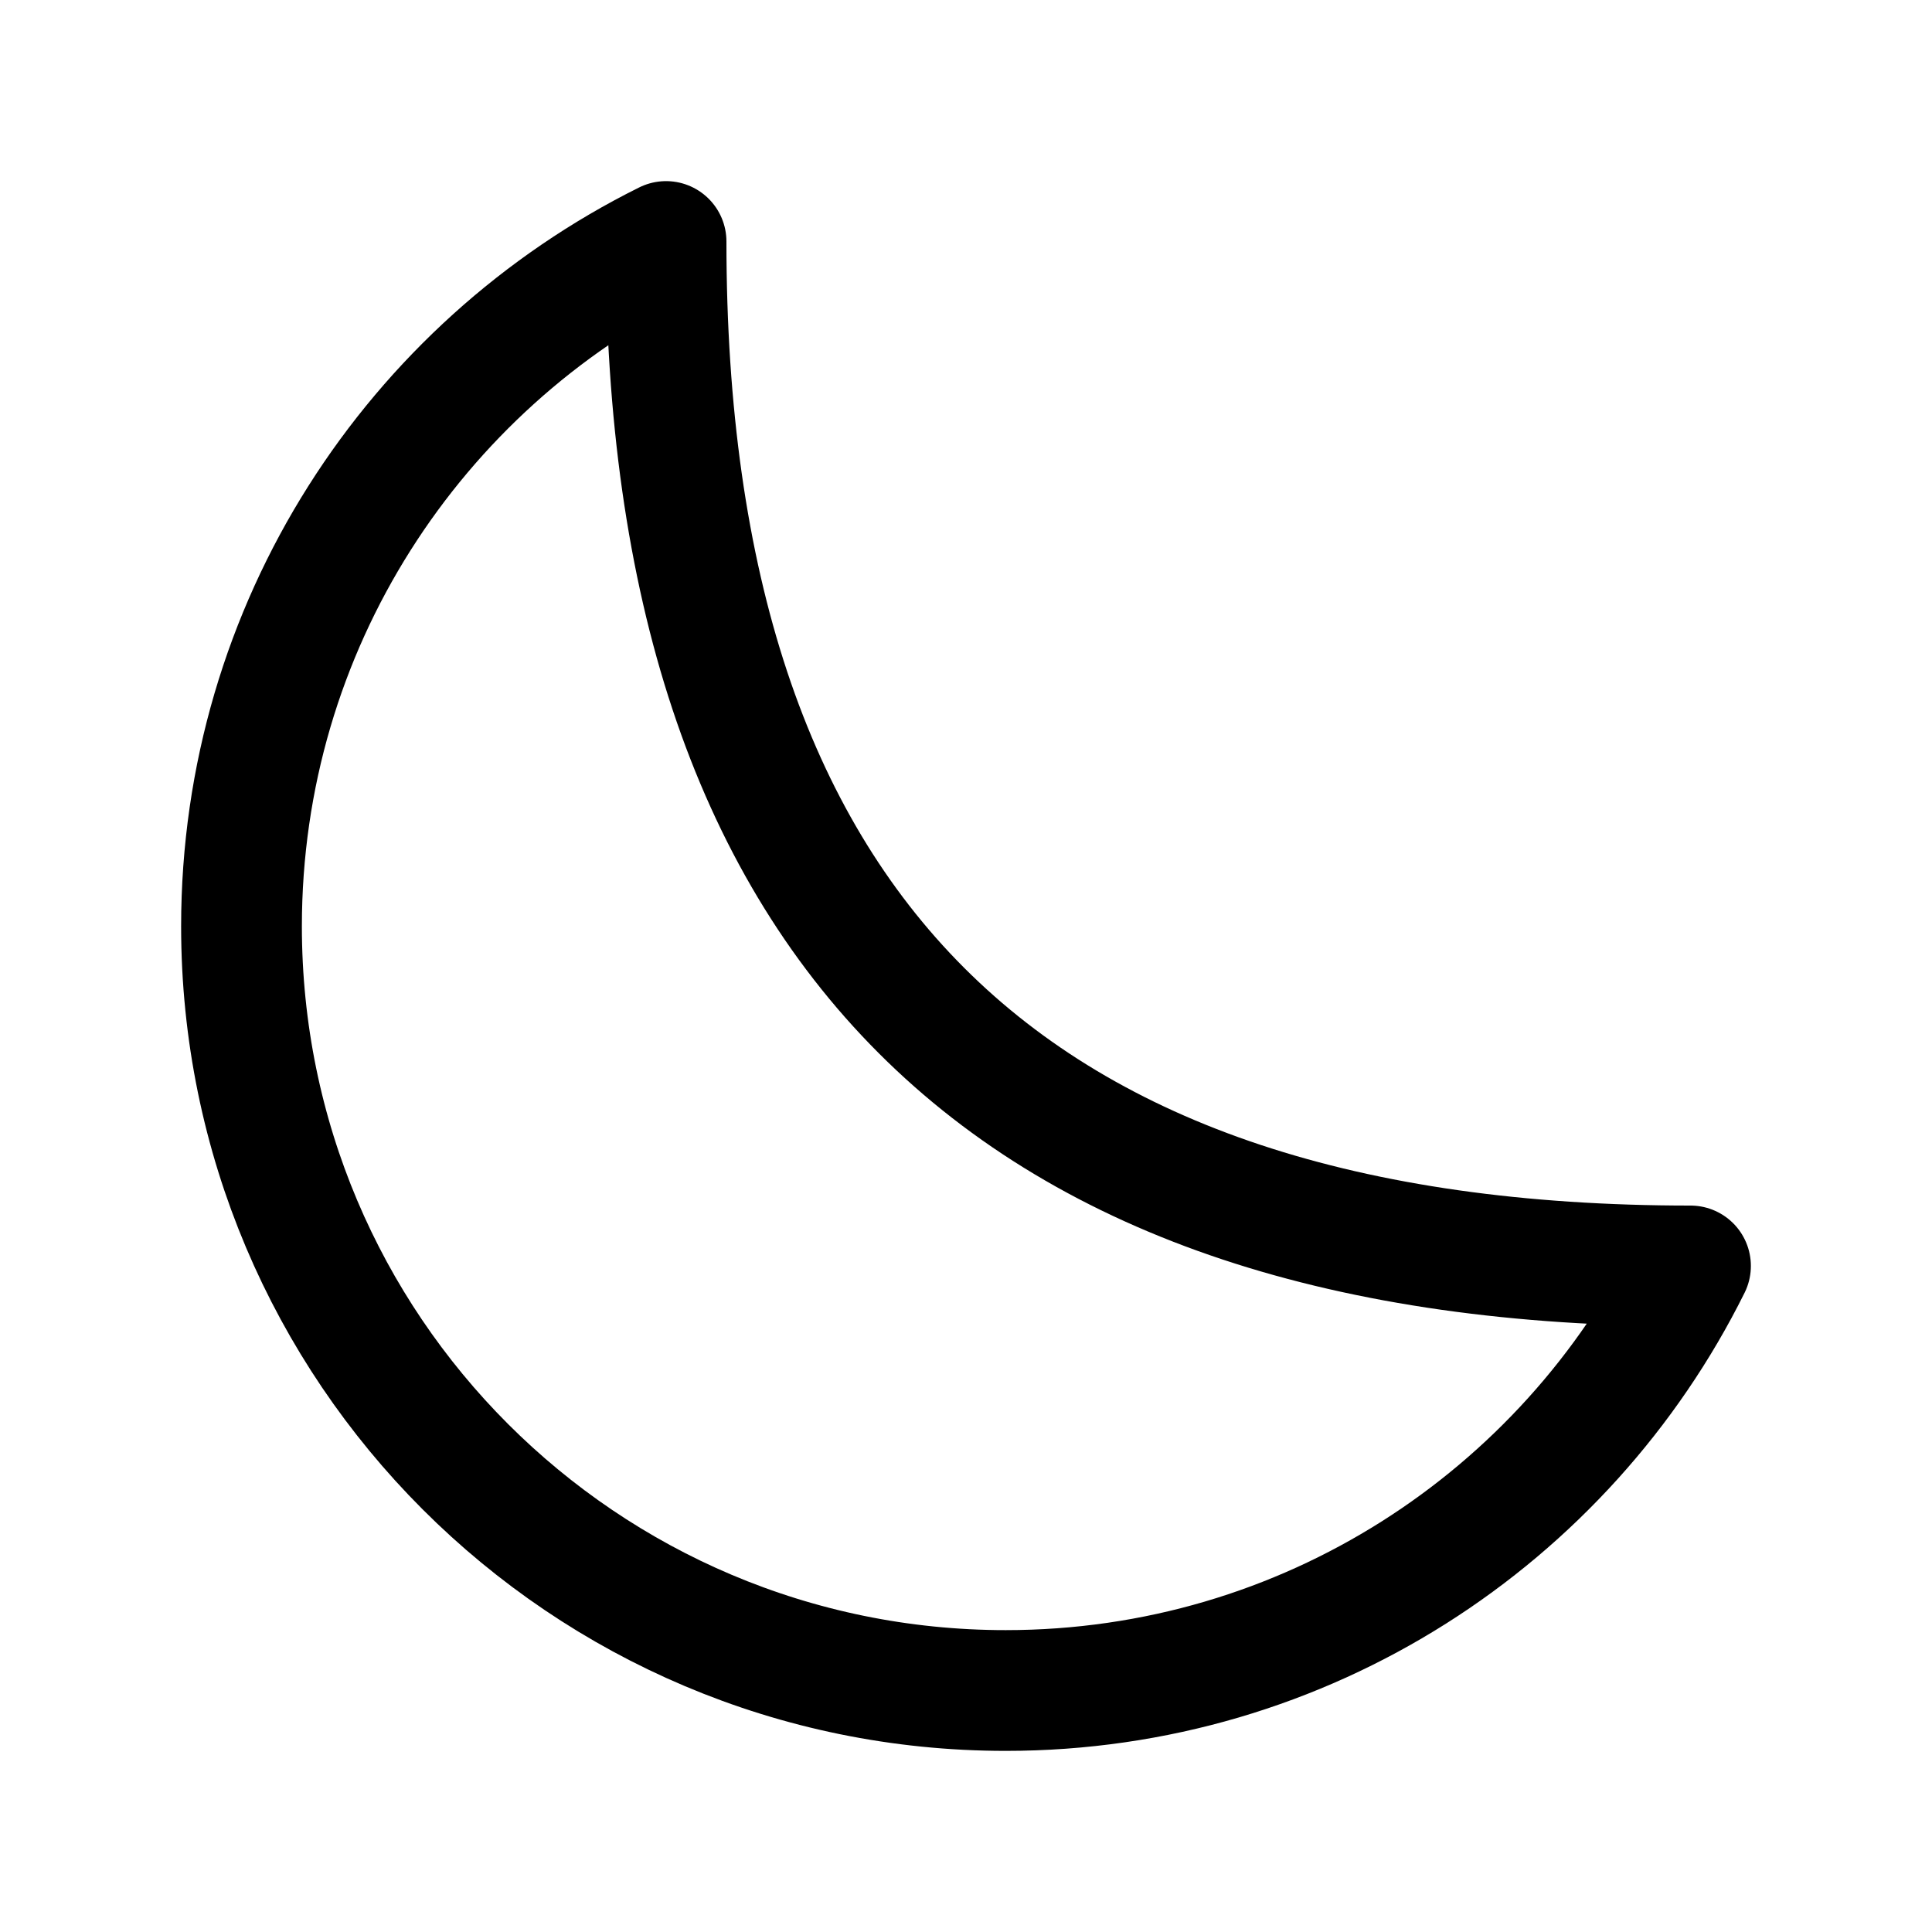
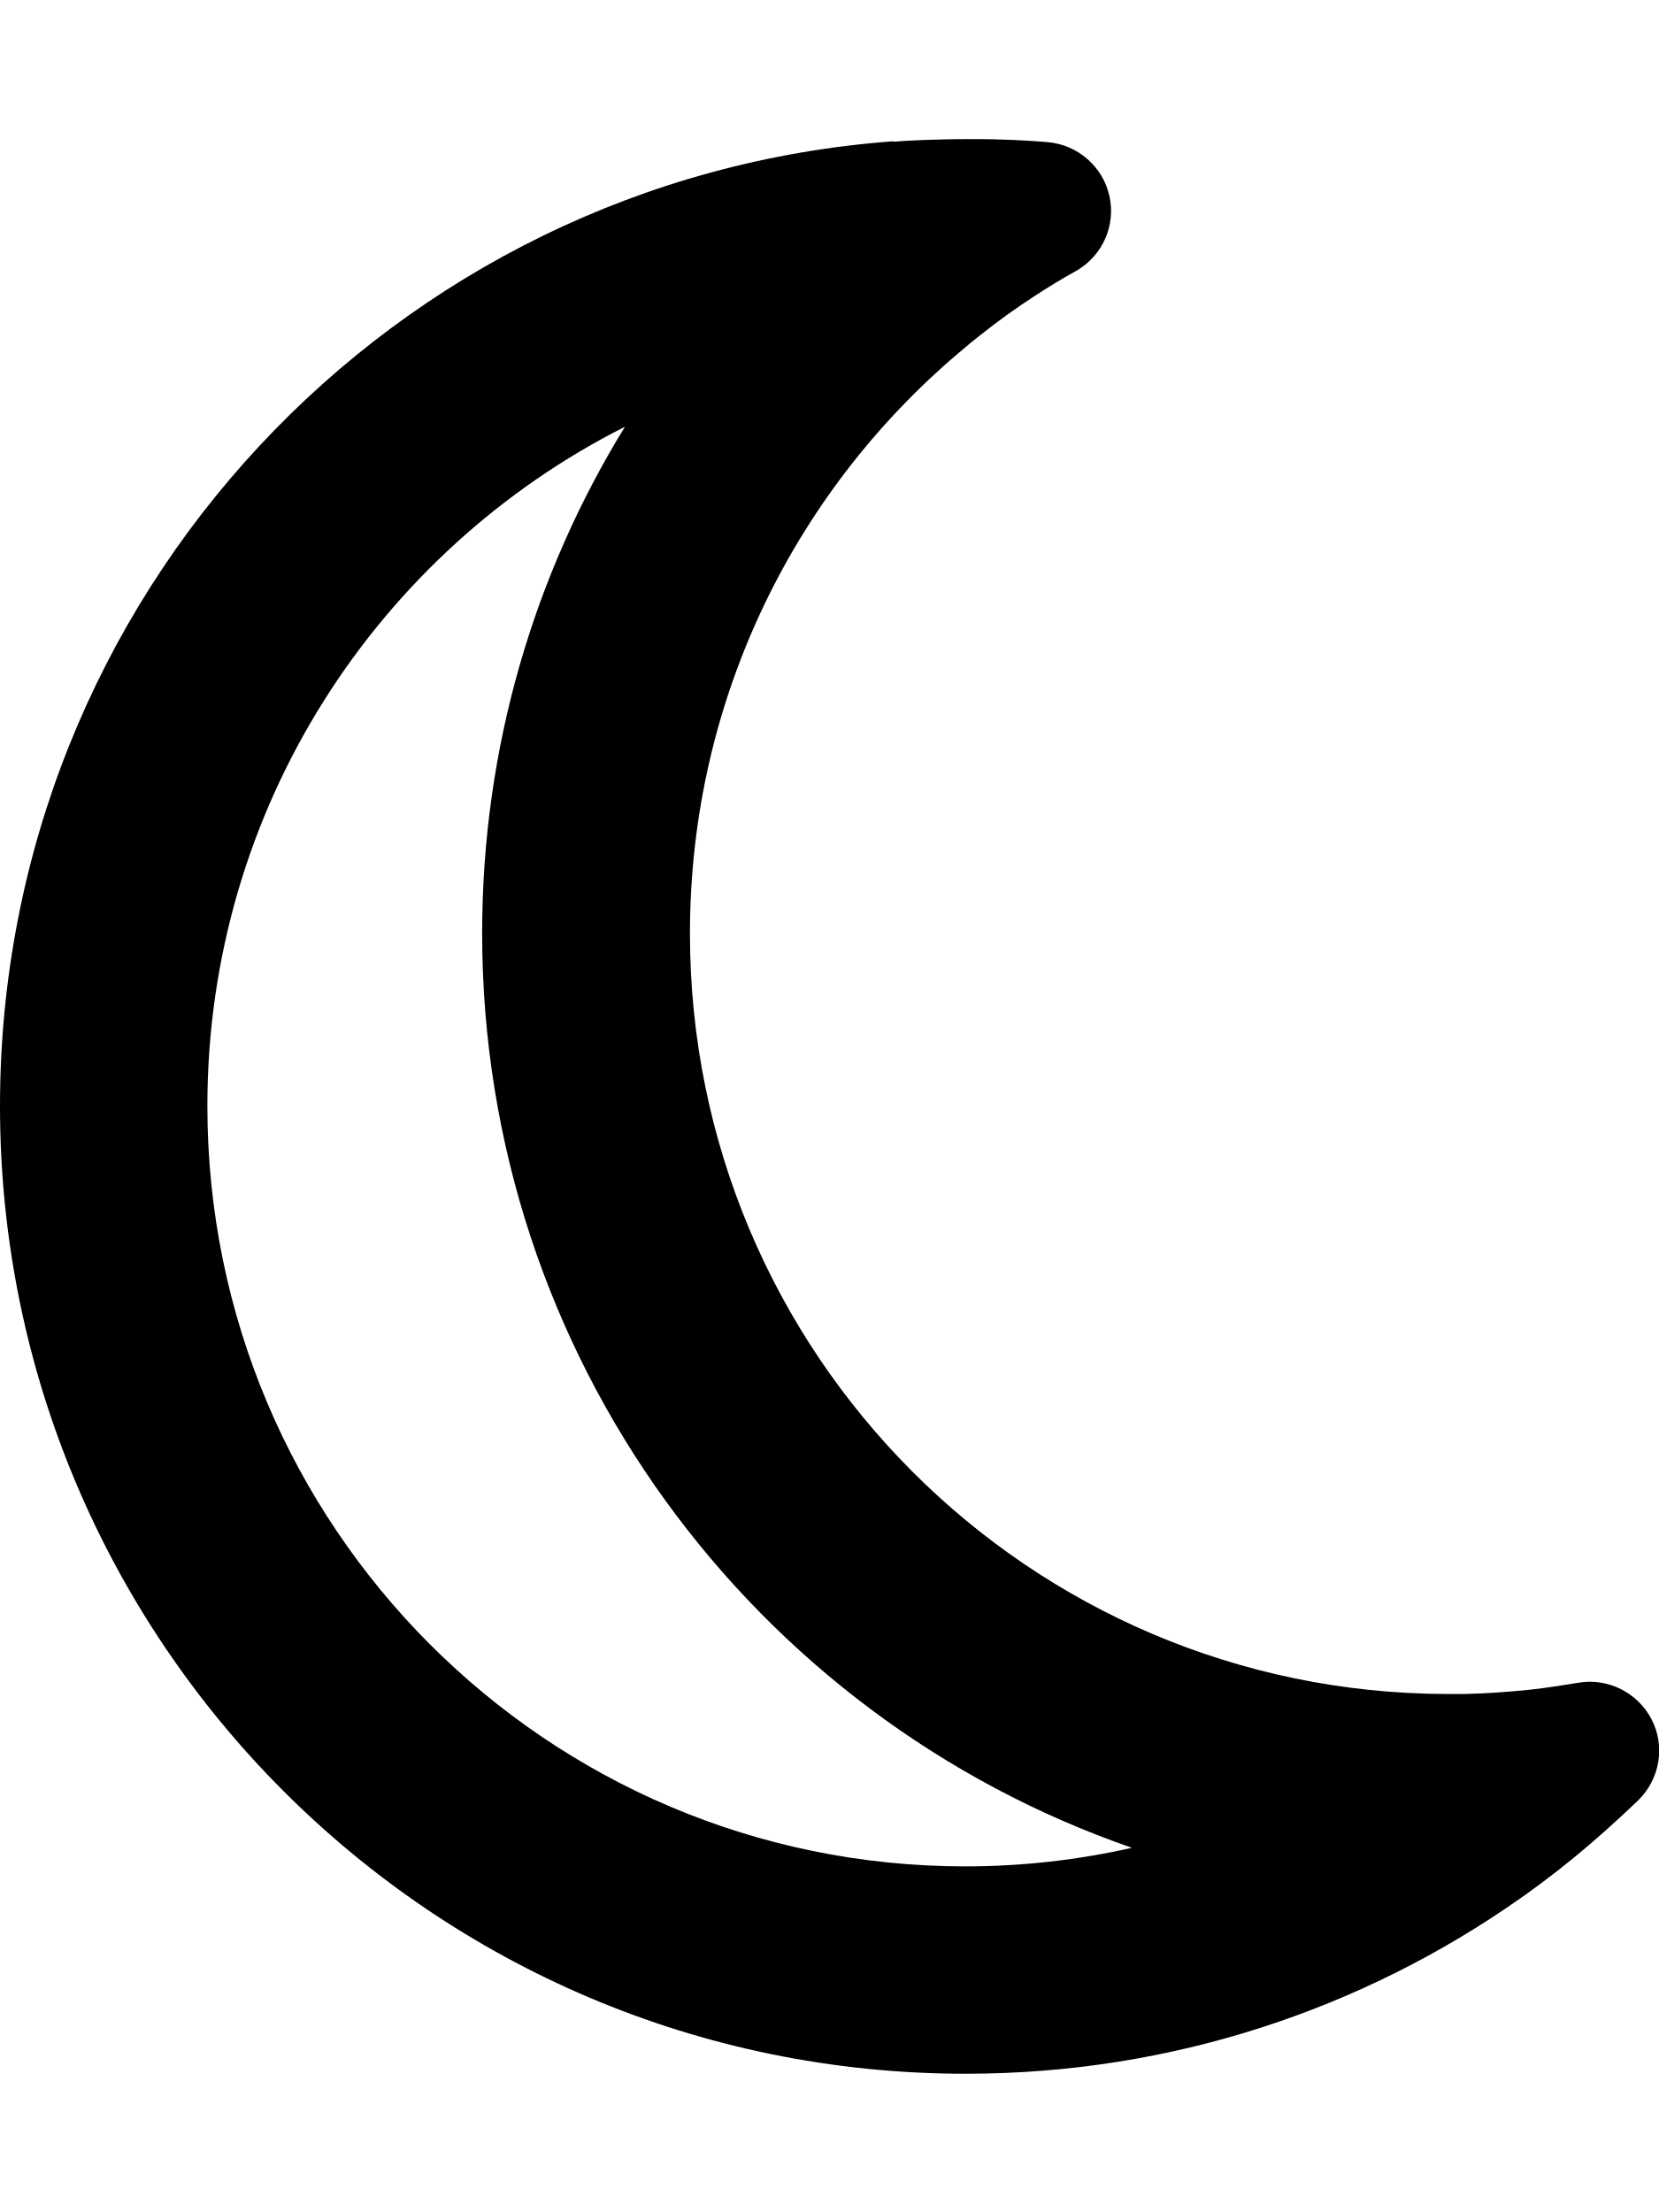
- <svg xmlns="http://www.w3.org/2000/svg" width="24px" height="24px" stroke-width="1.5" viewBox="0 0 24 24" fill="none" color="#000000">
-   <path d="M3 11.507C3 16.75 7.25 21 12.493 21C16.221 21 19.447 18.852 21 15.726C12.493 15.726 8.274 11.507 8.274 3C5.148 4.553 3 7.779 3 11.507Z" stroke="#000000" stroke-width="1.5" stroke-linecap="round" stroke-linejoin="round" />
+ <svg xmlns="http://www.w3.org/2000/svg" viewBox="0 0 384 512">
+   <path d="M144.7 98.7c-21 34.1-33.1 74.3-33.1 117.3c0 98 62.8 181.4 150.4 211.7c-12.4 2.8-25.3 4.3-38.6 4.3C126.6 432 48 353.3 48 256c0-68.9 39.4-128.4 96.8-157.3zm62.1-66C91.1 41.2 0 137.9 0 256C0 379.7 100 480 223.5 480c47.8 0 92-15 128.4-40.6c1.9-1.3 3.7-2.7 5.5-4c4.8-3.6 9.4-7.4 13.9-11.4c2.7-2.4 5.3-4.8 7.9-7.3c5-4.9 6.3-12.5 3.1-18.7s-10.1-9.7-17-8.5c-3.7 .6-7.4 1.2-11.1 1.6c-5 .5-10.1 .9-15.3 1c-1.2 0-2.5 0-3.7 0l-.3 0c-96.8-.2-175.2-78.9-175.2-176c0-54.8 24.9-103.7 64.1-136c1-.9 2.1-1.7 3.2-2.6c4-3.2 8.2-6.2 12.5-9c3.1-2 6.3-4 9.6-5.8c6.1-3.5 9.2-10.5 7.7-17.3s-7.3-11.9-14.3-12.5c-3.6-.3-7.1-.5-10.7-.6c-2.7-.1-5.5-.1-8.2-.1c-3.3 0-6.5 .1-9.8 .2c-2.3 .1-4.6 .2-6.9 .4z" />
</svg>
